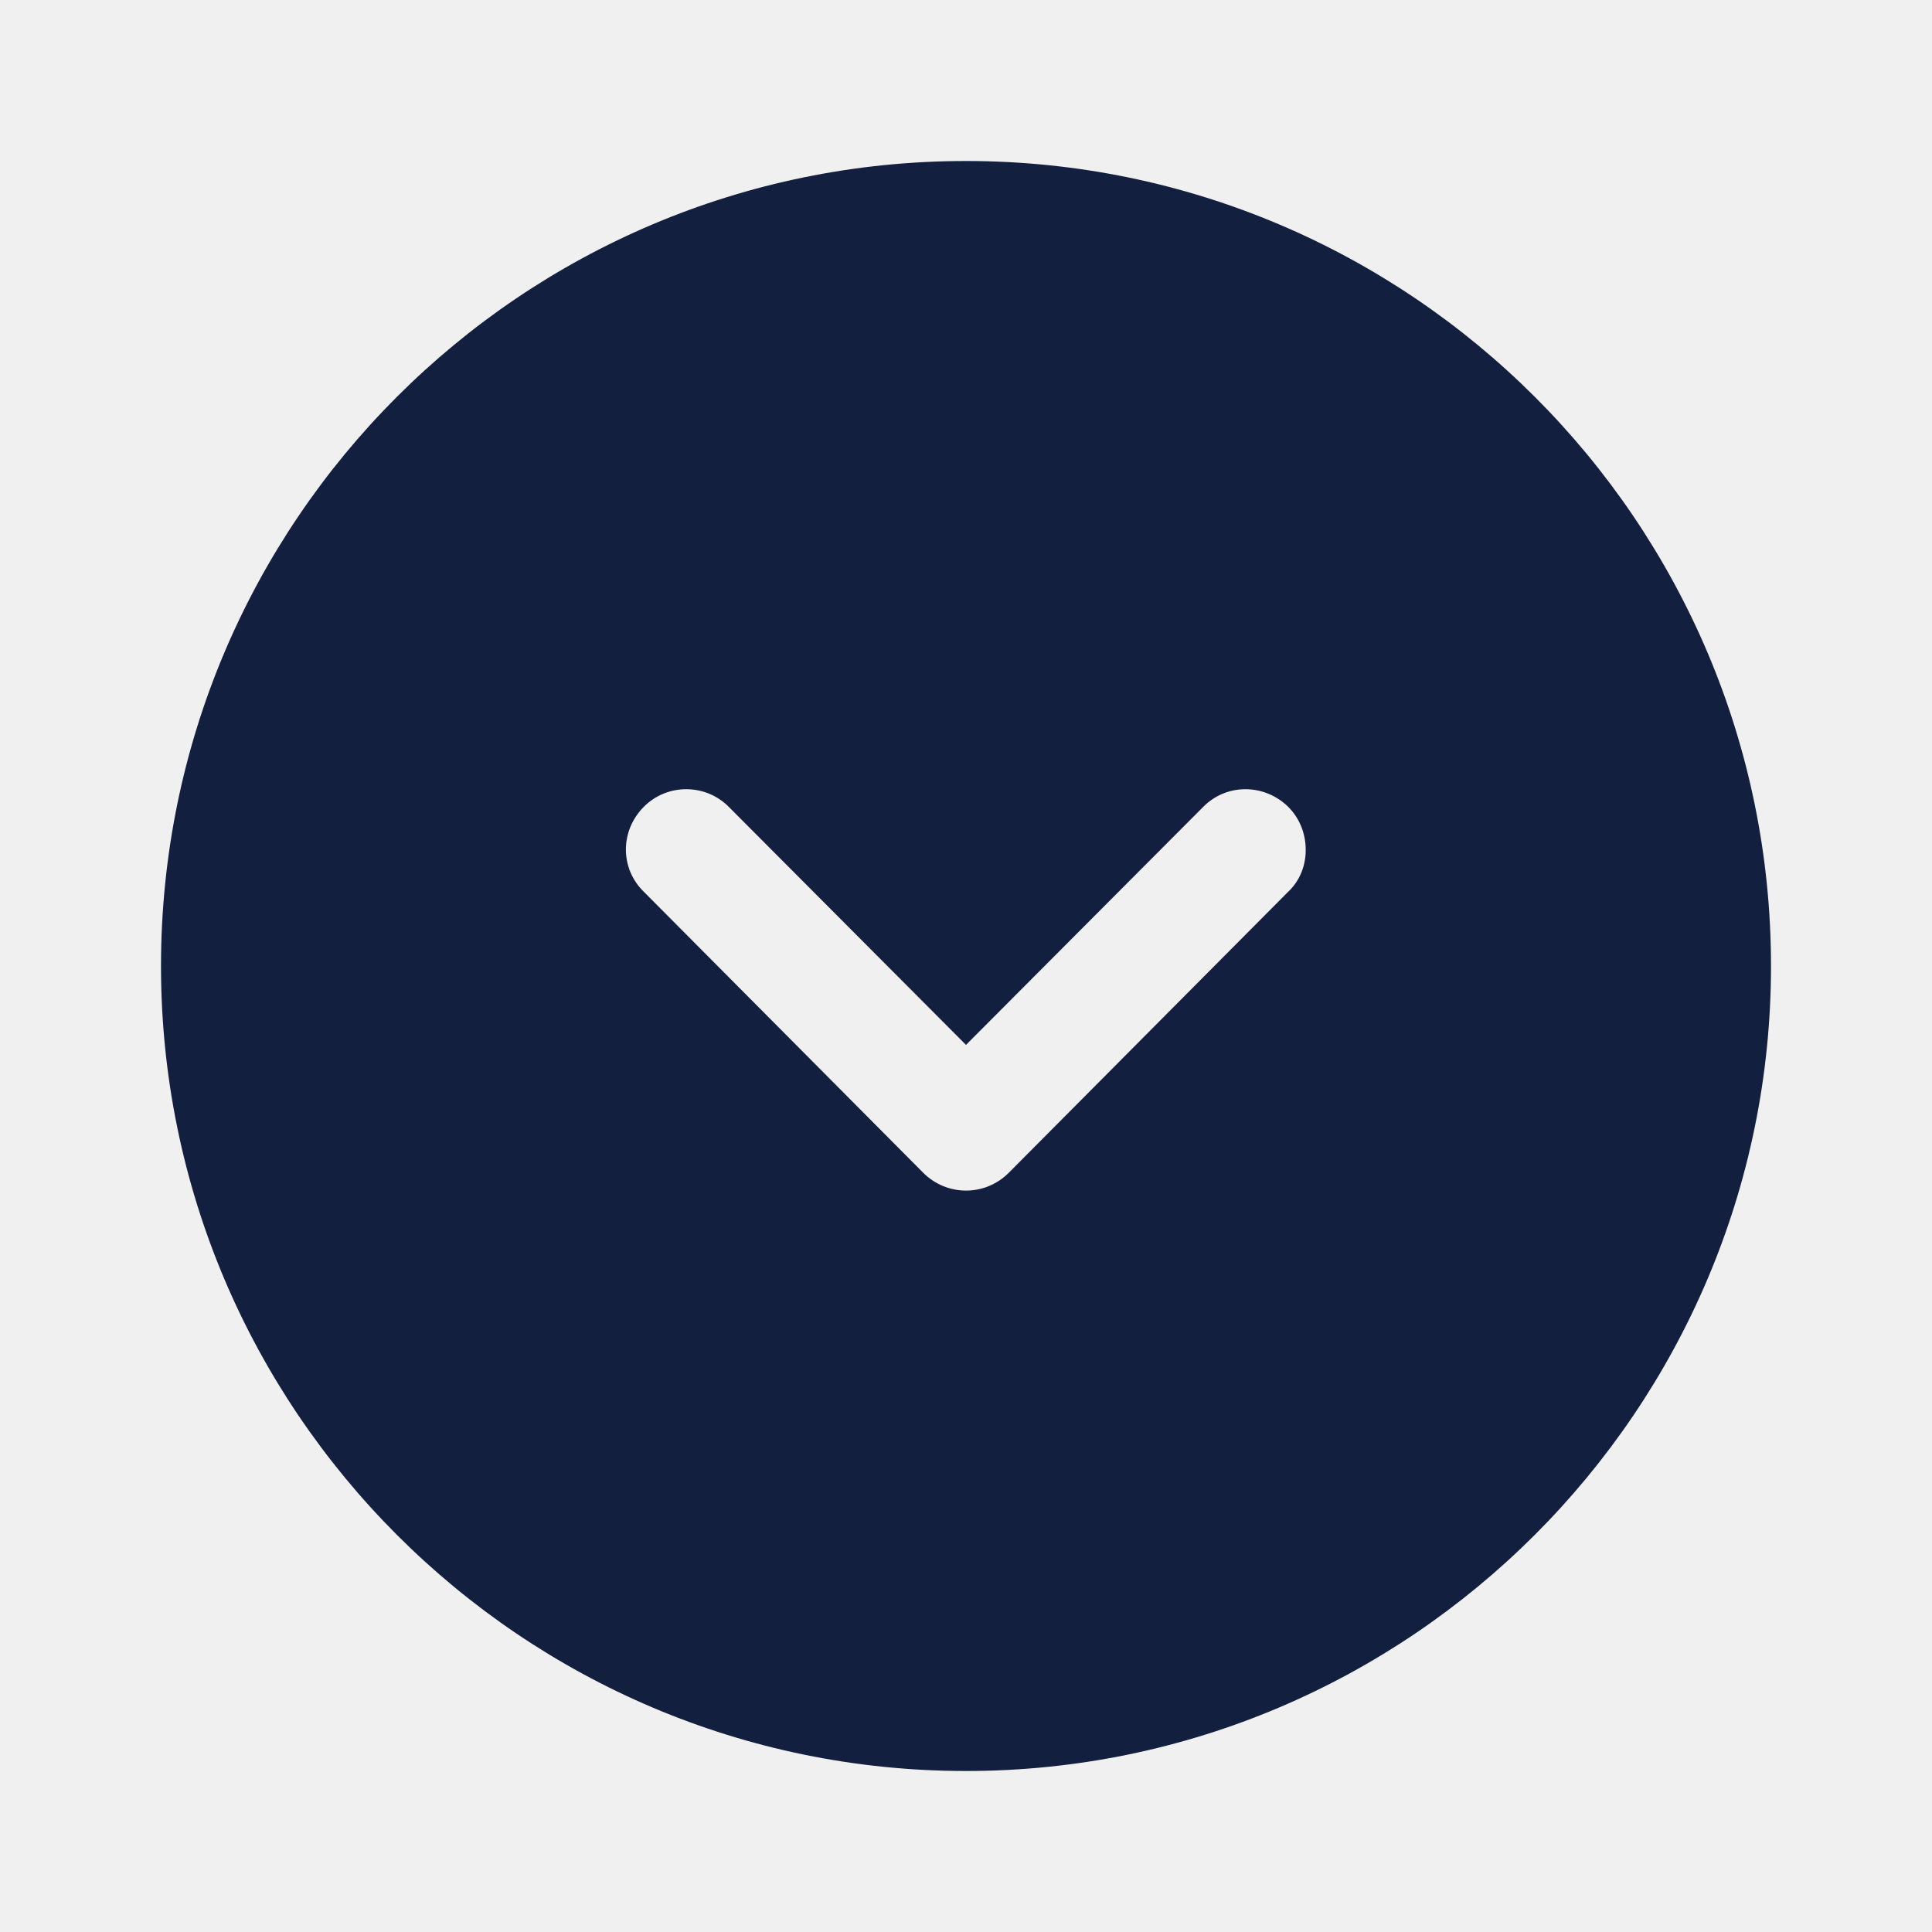
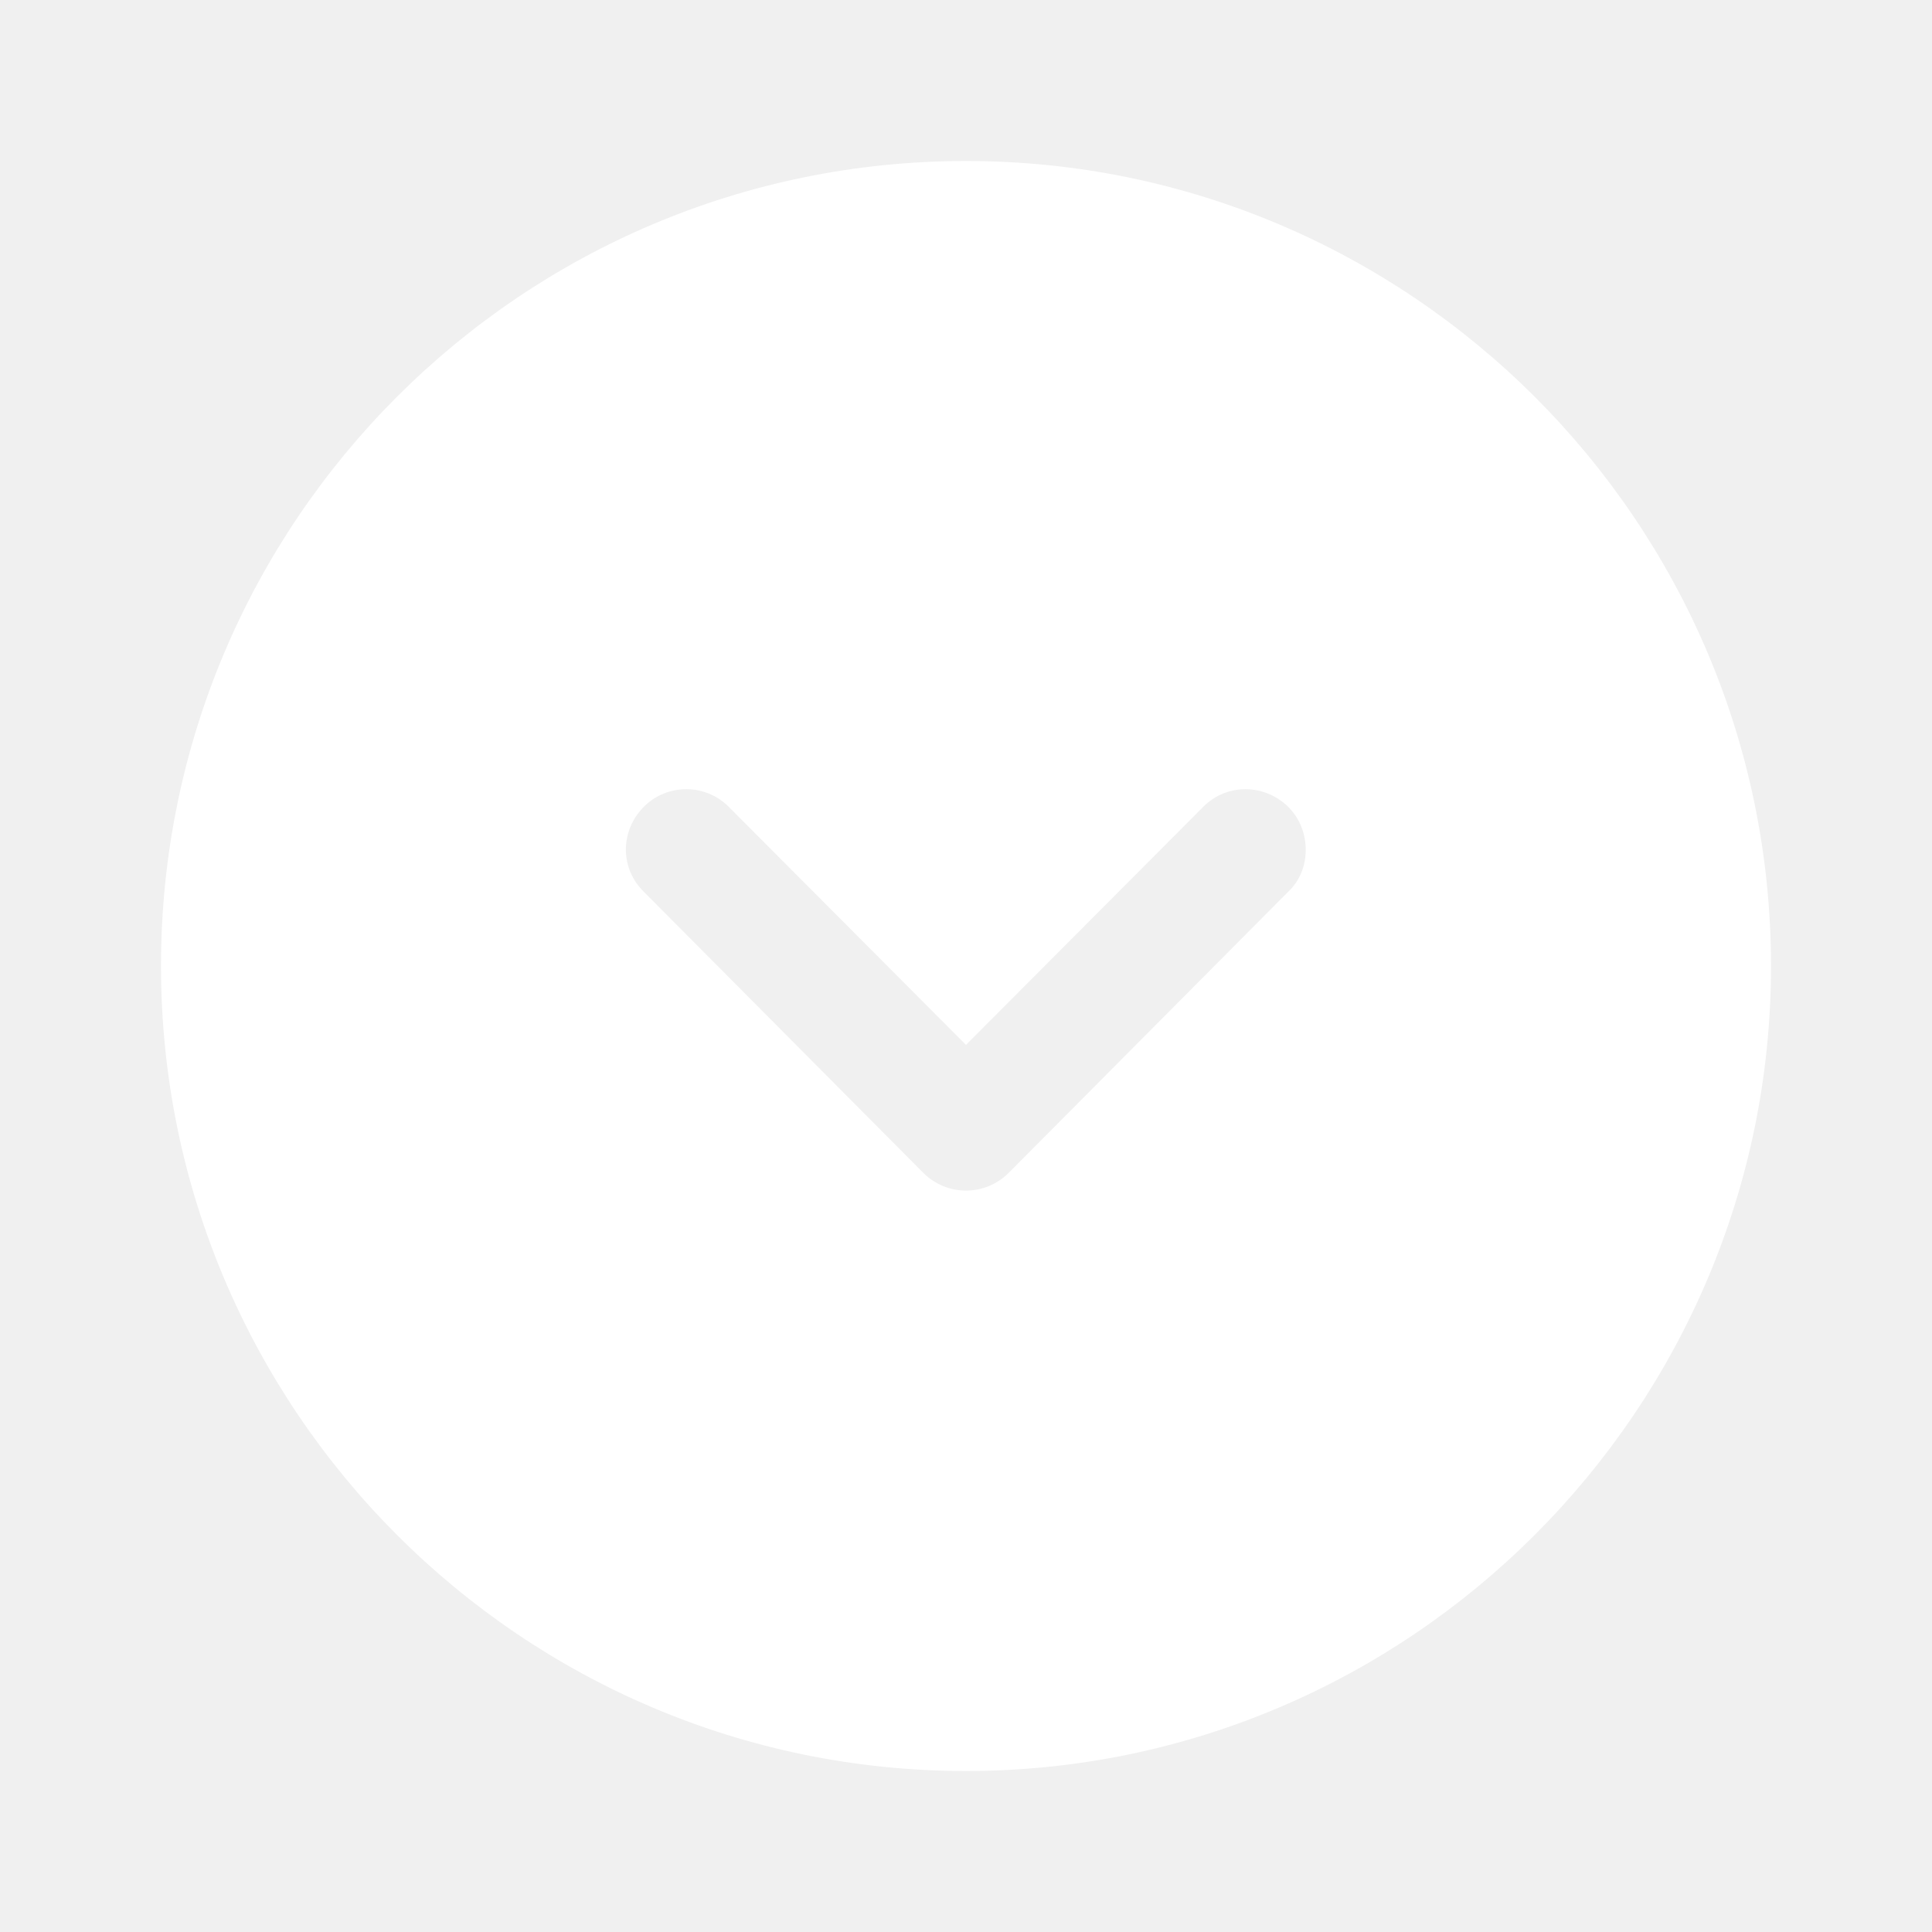
<svg xmlns="http://www.w3.org/2000/svg" width="24" height="24" viewBox="0 0 24 24" fill="none">
-   <path fill-rule="evenodd" clip-rule="evenodd" d="M12 22C6.48 22 2 17.51 2 12C2 6.48 6.48 2 12 2C17.51 2 22 6.48 22 12C22 17.51 17.51 22 12 22ZM16 10.02C15.7 9.73 15.23 9.73 14.94 10.03L12 12.98L9.06 10.03C8.77 9.73 8.29 9.73 8 10.02C7.7 10.32 7.7 10.79 8 11.08L11.47 14.57C11.61 14.71 11.8 14.79 12 14.79C12.2 14.79 12.39 14.71 12.53 14.57L16 11.08C16.15 10.94 16.22 10.75 16.22 10.56C16.22 10.36 16.15 10.17 16 10.02Z" fill="#121F3E" />
+   <path fill-rule="evenodd" clip-rule="evenodd" d="M12 22C6.48 22 2 17.51 2 12C2 6.48 6.48 2 12 2C17.51 2 22 6.48 22 12C22 17.51 17.51 22 12 22ZM16 10.02C15.7 9.73 15.23 9.73 14.94 10.03L12 12.98L9.06 10.03C8.77 9.73 8.29 9.73 8 10.02C7.7 10.32 7.7 10.79 8 11.08L11.47 14.57C11.61 14.71 11.8 14.79 12 14.79C12.2 14.79 12.39 14.71 12.53 14.57L16 11.08C16.15 10.94 16.22 10.75 16.22 10.56C16.22 10.36 16.15 10.17 16 10.02Z" fill="#fff" />
</svg>
